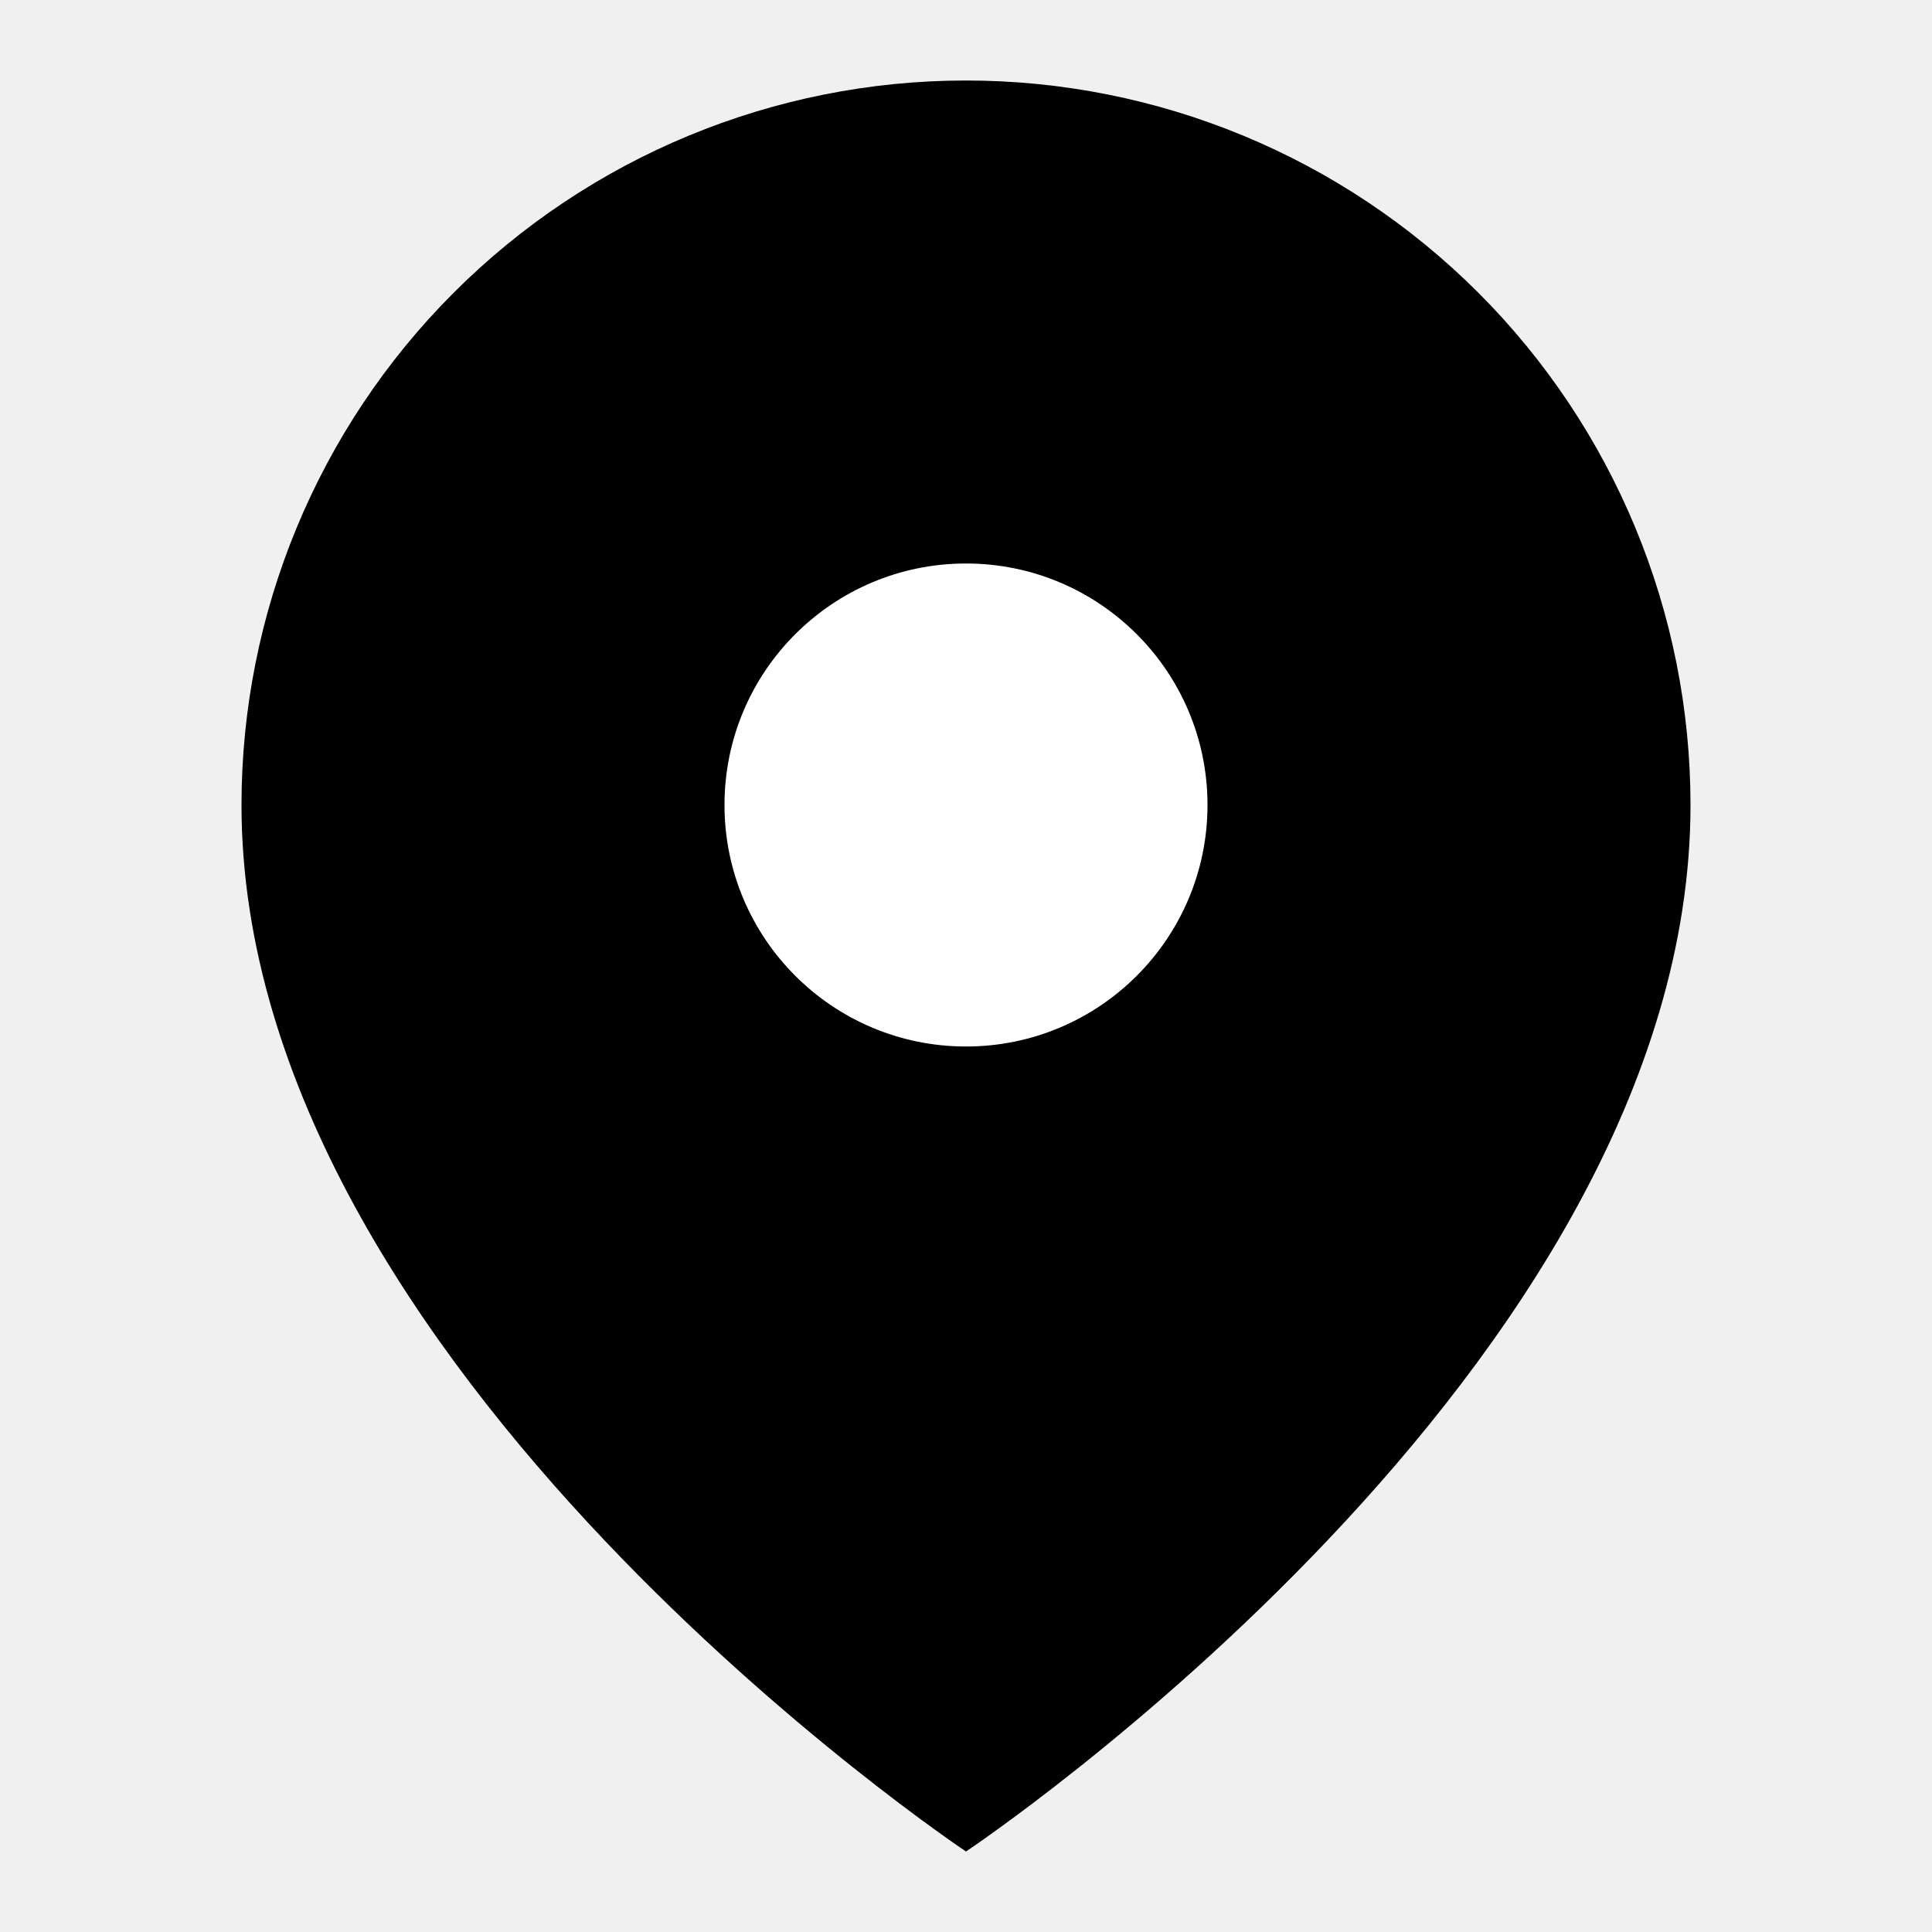
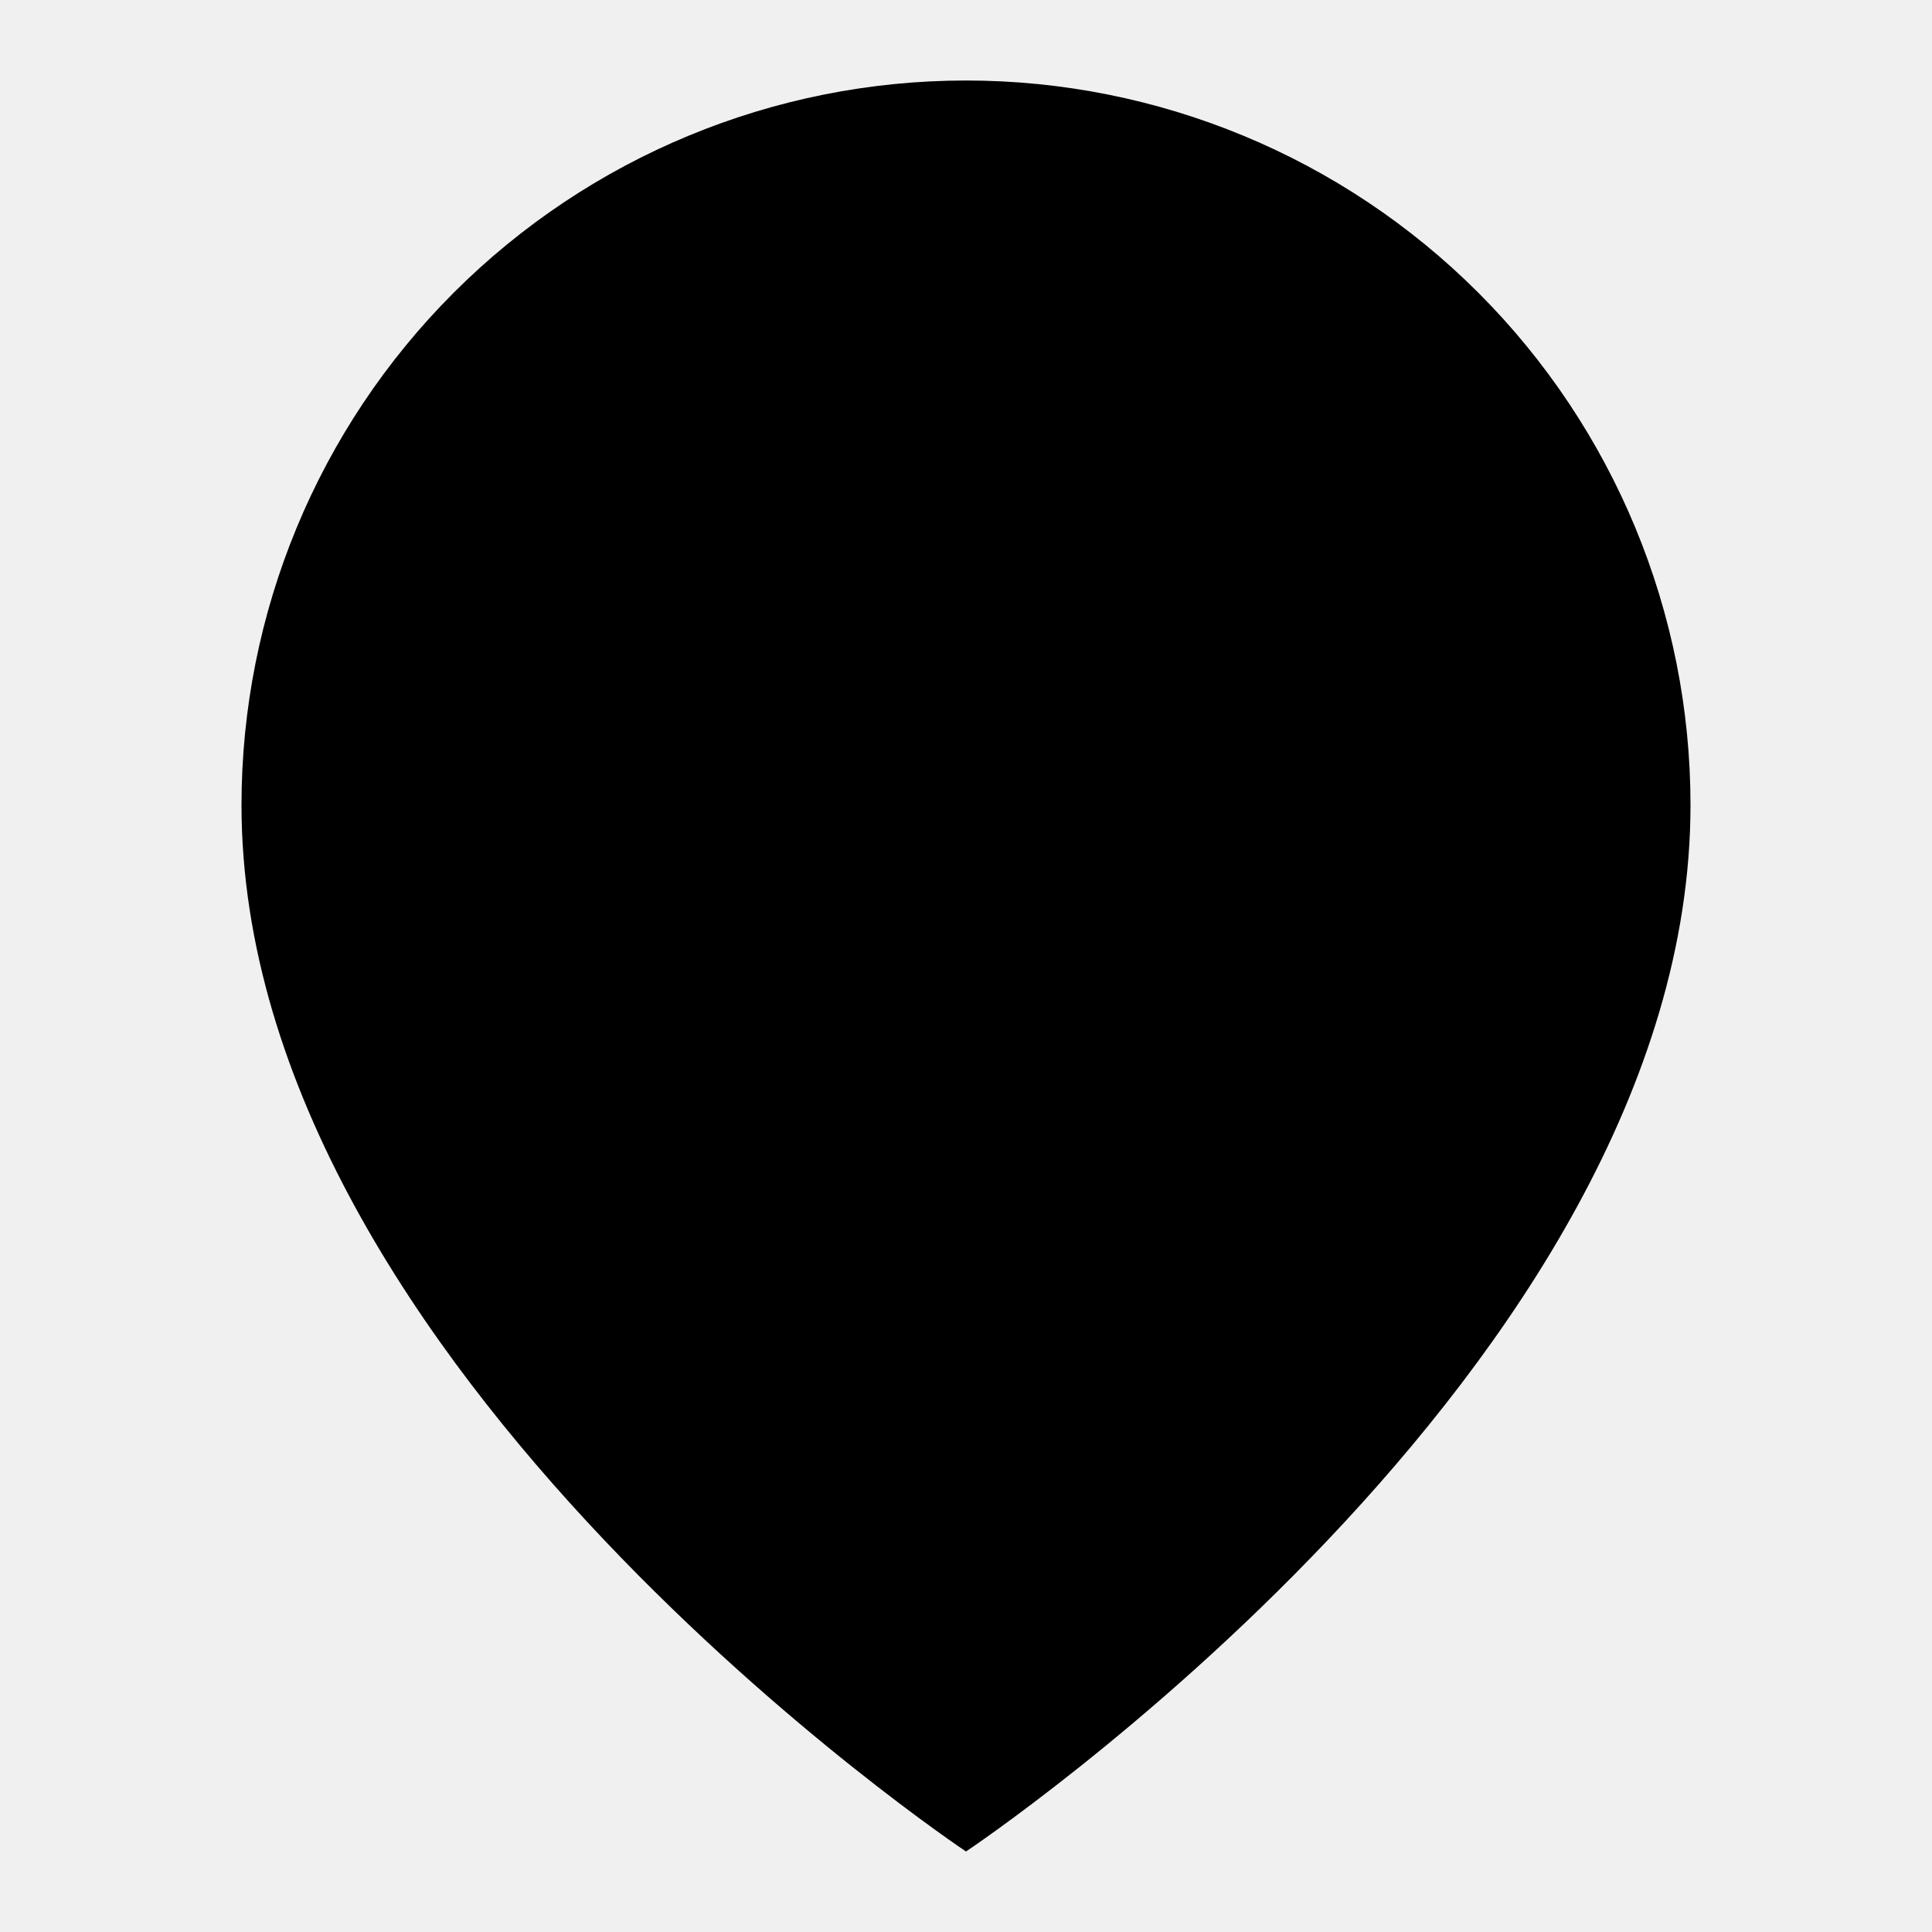
<svg xmlns="http://www.w3.org/2000/svg" width="24" height="24" viewBox="0 0 24 24" fill="none">
  <path d="M21 10C21 17 12 23 12 23C12 23 3 17 3 10C3 7.613 3.948 5.324 5.636 3.636C7.324 1.948 9.613 1 12 1C14.387 1 16.676 1.948 18.364 3.636C20.052 5.324 21 7.613 21 10Z" fill="currentColor" />
-   <path d="M12 13C13.657 13 15 11.657 15 10C15 8.343 13.657 7 12 7C10.343 7 9 8.343 9 10C9 11.657 10.343 13 12 13Z" fill="white" />
+   <path d="M12 13C13.657 13 15 11.657 15 10C15 8.343 13.657 7 12 7C10.343 7 9 8.343 9 10C9 11.657 10.343 13 12 13Z" fill="additionalColor" />
</svg>
